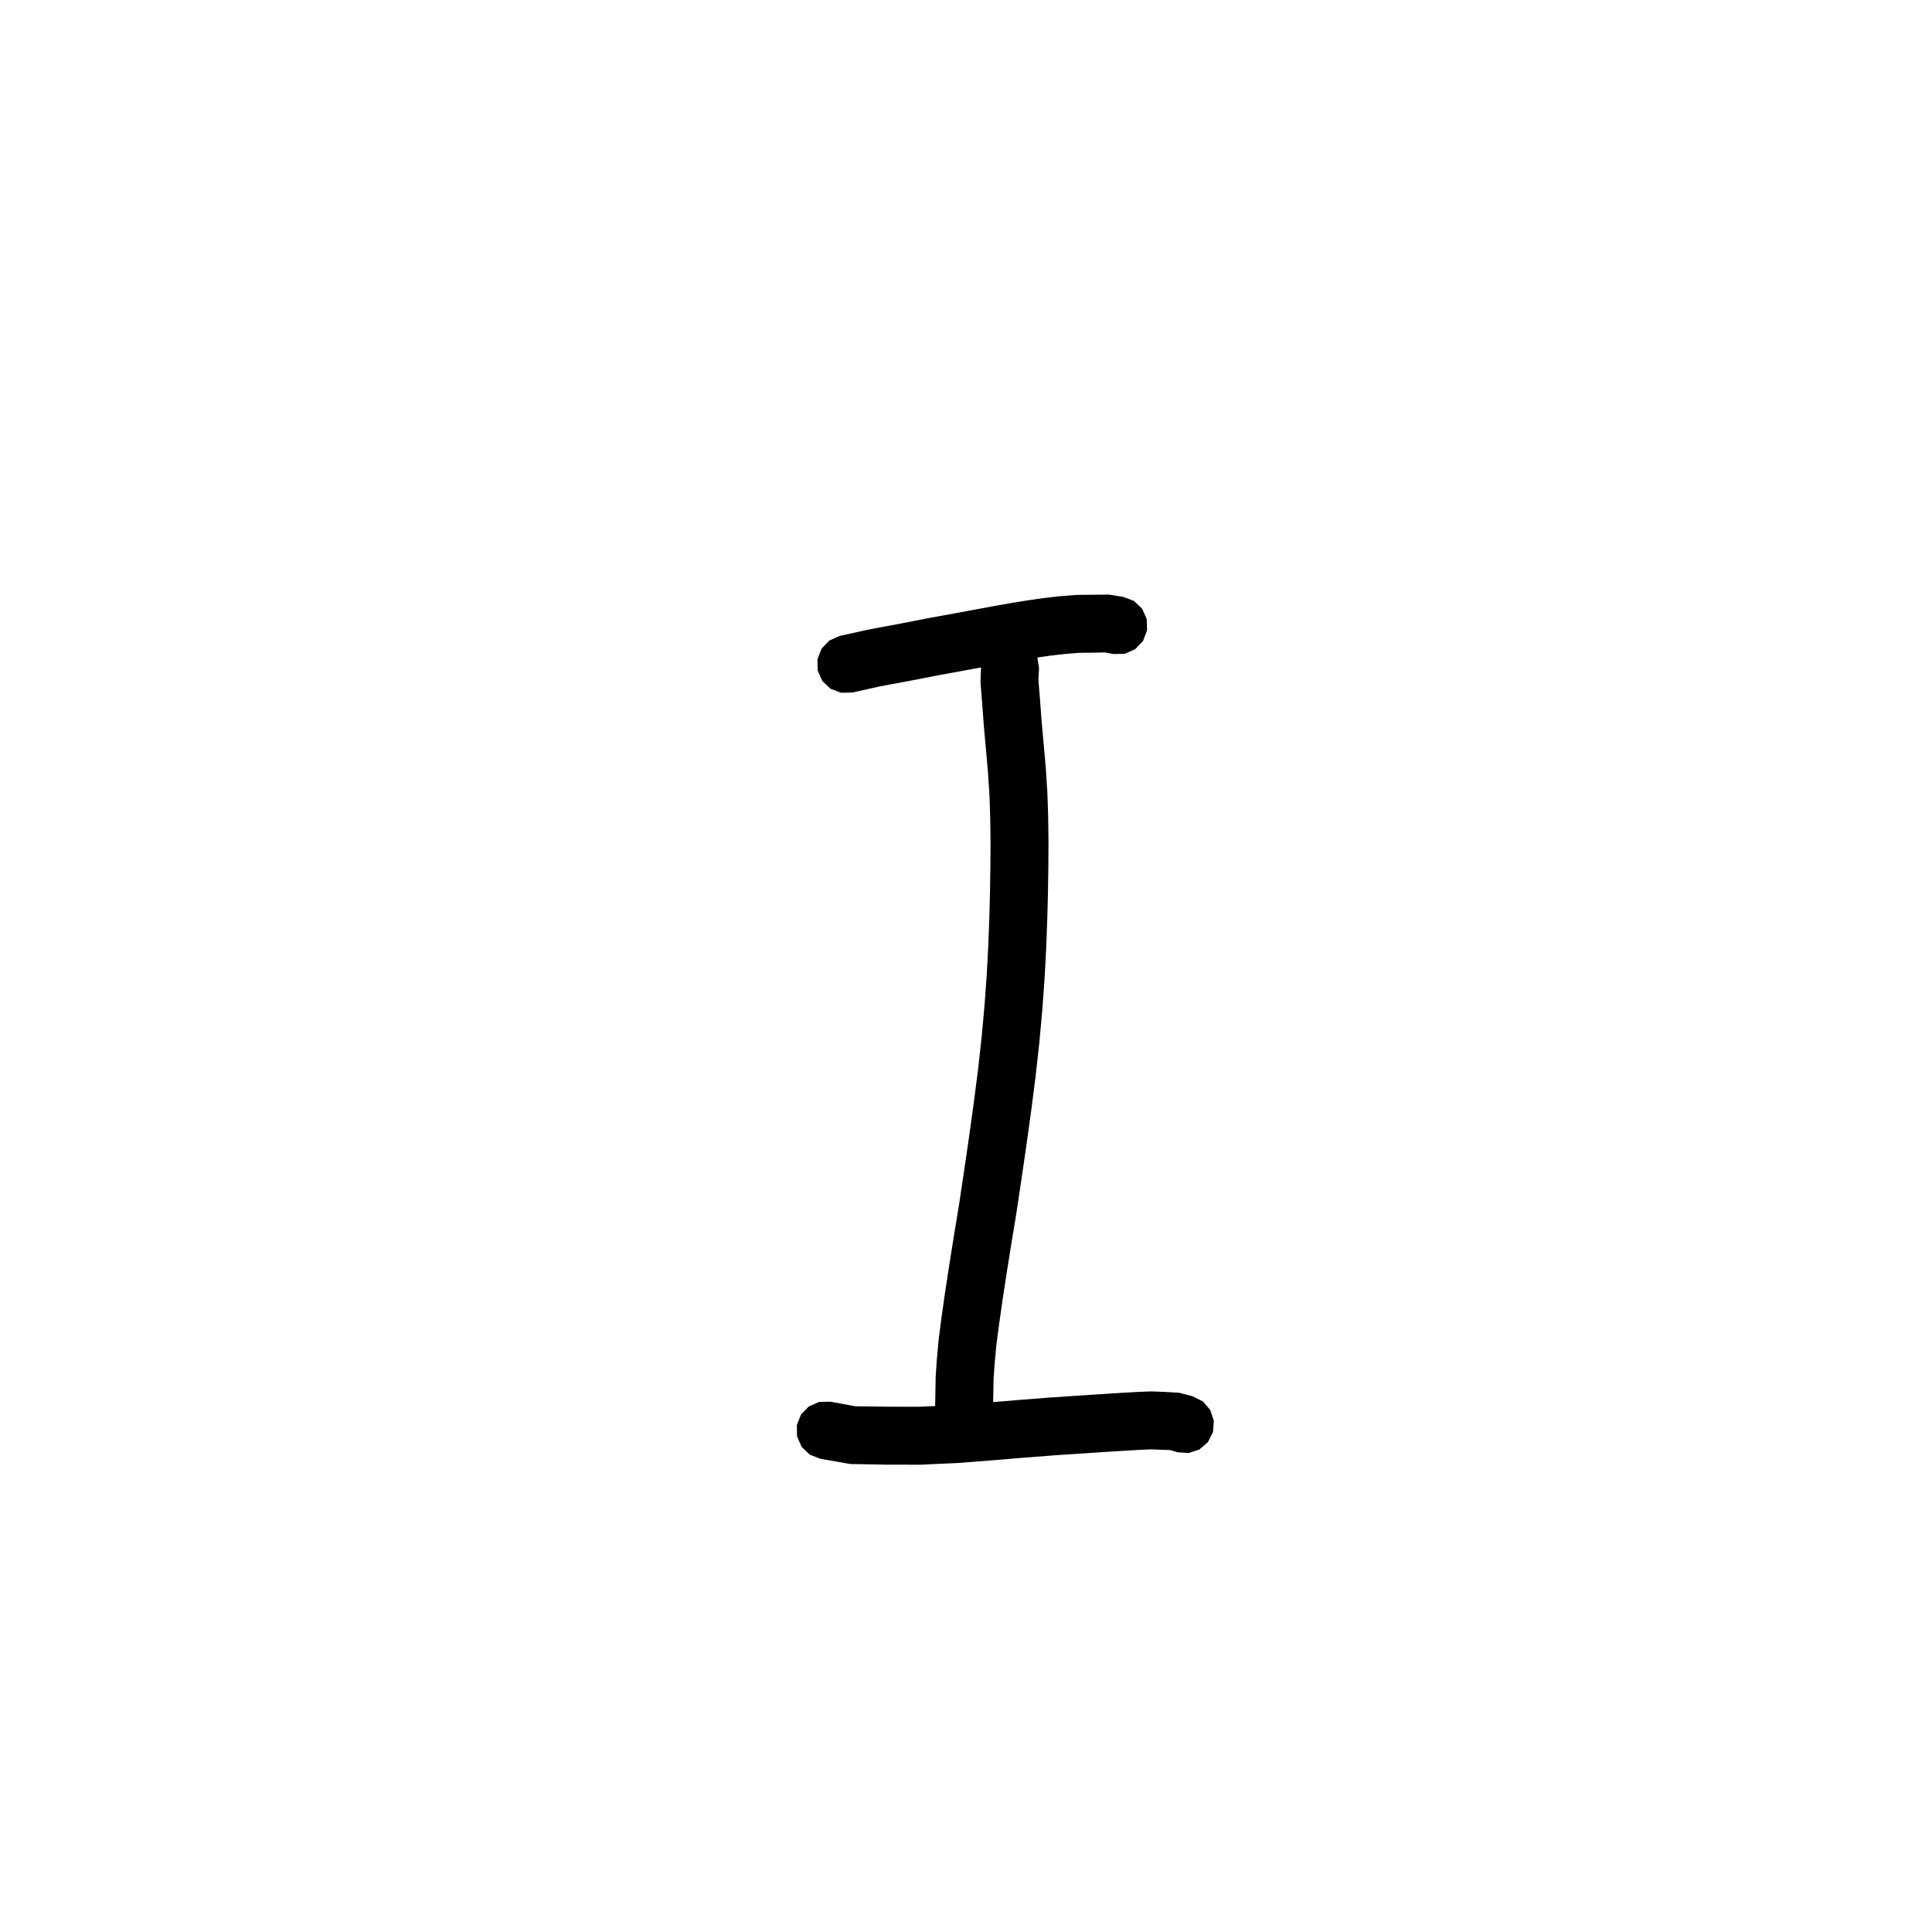
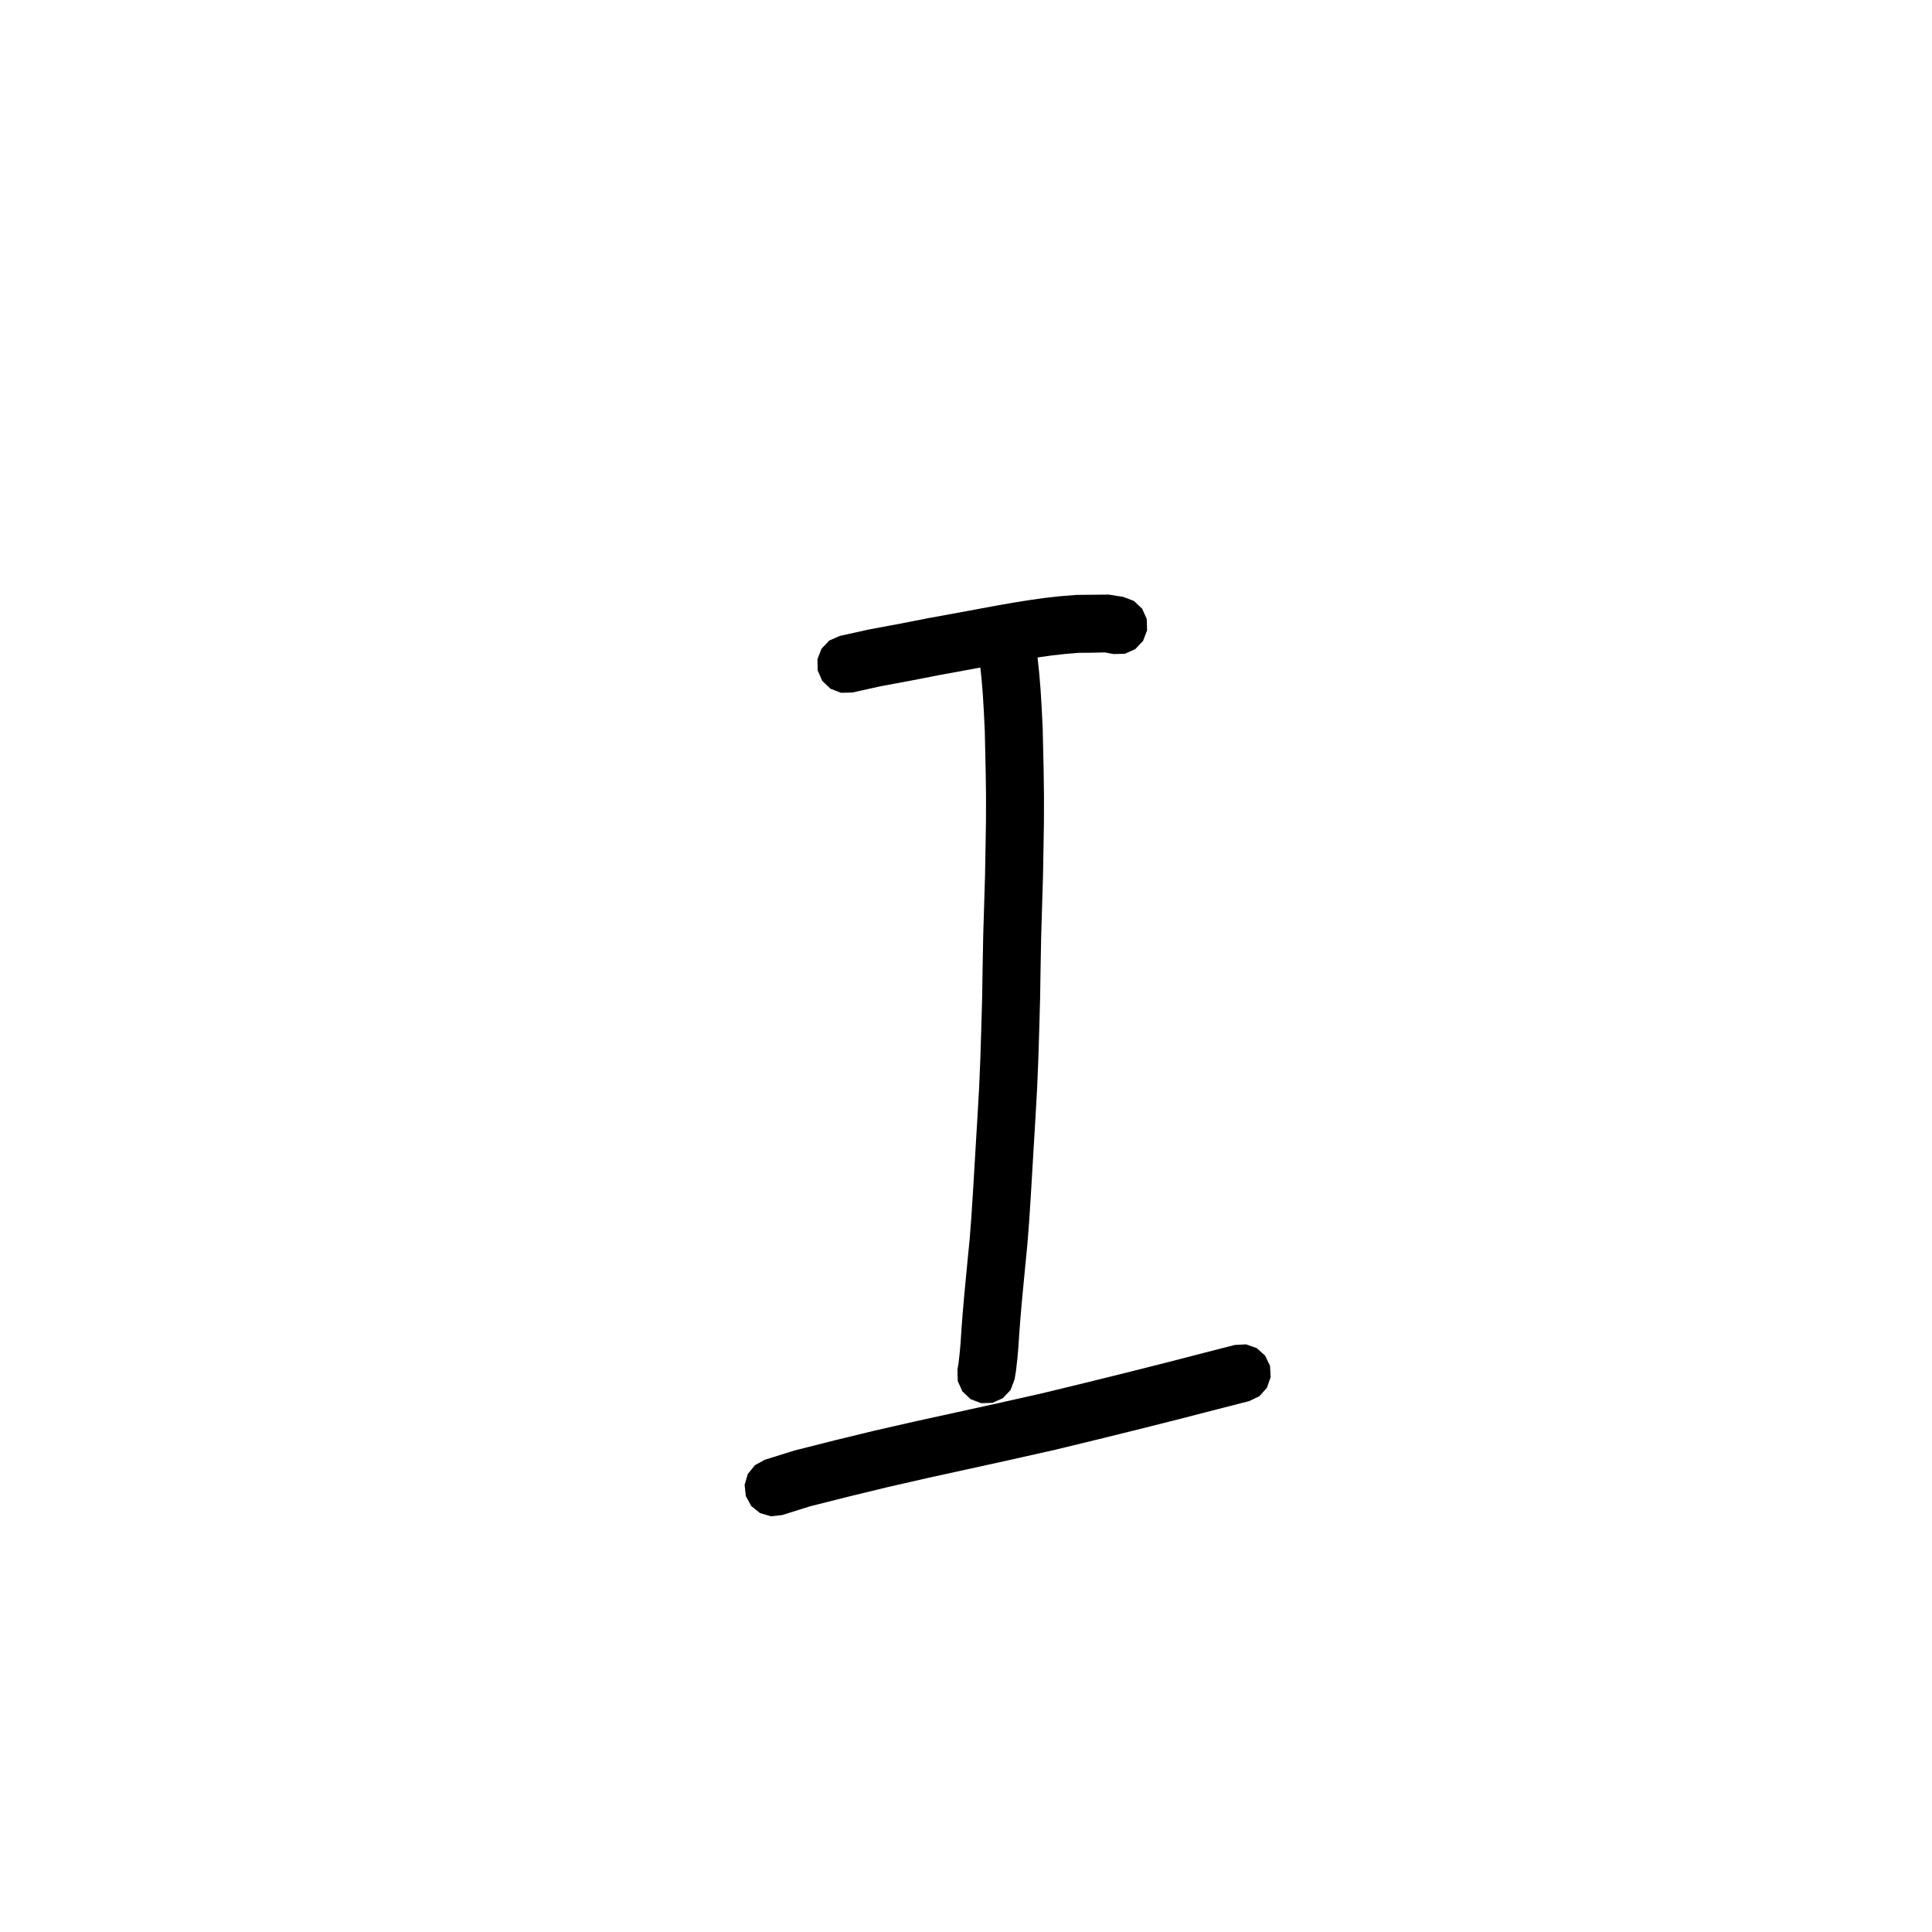
<svg xmlns="http://www.w3.org/2000/svg" viewBox="0 0 300 300" width="300" height="300">
  <path d="M 132.339 107.536 L 136.71 106.566 L 141.467 105.681 L 145.779 104.838 L 149.803 104.104 L 153.324 103.453 L 156.177 102.922 L 158.781 102.466 L 161.138 102.089 L 163.271 101.784 L 165.482 101.537 L 167.569 101.369 L 169.553 101.354 L 171.578 101.309 L 172.929 101.562 L 174.684 101.513 L 176.286 100.795 L 177.492 99.519 L 178.118 97.878 L 178.068 96.123 L 177.351 94.521 L 176.075 93.315 L 174.434 92.689 L 172.161 92.328 L 169.443 92.354 L 167.157 92.378 L 164.624 92.578 L 162.138 92.856 L 159.787 93.191 L 157.291 93.591 L 154.576 94.066 L 151.683 94.603 L 148.178 95.252 L 144.107 95.994 L 139.781 96.84 L 134.917 97.747 L 130.39 98.75 L 128.783 99.457 L 127.569 100.726 L 126.933 102.362 L 126.972 104.118 L 127.679 105.725 L 128.947 106.939 L 130.584 107.575 Z" fill="black" fill-rule="nonzero" />
-   <path d="M 152.347 103.332 L 152.247 105.856 L 152.53 109.475 L 152.765 112.675 L 153.098 116.356 L 153.413 119.909 L 153.639 123.408 L 153.76 126.922 L 153.808 130.599 L 153.789 134.292 L 153.731 138.265 L 153.626 142.387 L 153.463 146.791 L 153.224 151.303 L 152.881 156.071 L 152.433 160.993 L 151.86 166.18 L 151.188 171.379 L 150.446 176.739 L 149.683 181.965 L 148.922 187.05 L 148.139 191.802 L 147.417 196.331 L 146.771 200.55 L 146.211 204.481 L 145.761 207.939 L 145.475 211.057 L 145.291 213.758 L 145.248 216.034 L 145.212 218.342 L 145.432 220.365 L 145.968 222.037 L 147.102 223.376 L 148.664 224.18 L 150.414 224.325 L 152.086 223.789 L 153.425 222.654 L 154.229 221.093 L 154.374 219.343 L 154.205 217.968 L 154.247 216.2 L 154.282 214.167 L 154.446 211.782 L 154.705 208.941 L 155.128 205.702 L 155.674 201.868 L 156.309 197.722 L 157.023 193.243 L 157.813 188.445 L 158.586 183.281 L 159.356 178.006 L 160.109 172.573 L 160.796 167.251 L 161.387 161.898 L 161.851 156.803 L 162.207 151.866 L 162.454 147.196 L 162.621 142.67 L 162.729 138.446 L 162.788 134.382 L 162.808 130.564 L 162.758 126.709 L 162.628 122.963 L 162.387 119.222 L 162.062 115.553 L 161.735 111.935 L 161.504 108.788 L 161.243 105.575 L 161.338 103.731 L 161.072 101.996 L 160.162 100.494 L 158.747 99.455 L 157.042 99.036 L 155.306 99.302 L 153.805 100.211 L 152.765 101.626 Z" fill="black" fill-rule="nonzero" />
-   <path d="M 127.37 226.516 L 132.016 227.329 L 137.584 227.43 L 142.929 227.439 L 148.575 227.18 L 153.997 226.766 L 159.136 226.339 L 163.826 225.973 L 167.883 225.703 L 171.438 225.47 L 174.48 225.277 L 176.938 225.134 L 178.807 225.053 L 180.481 225.126 L 181.674 225.155 L 182.816 225.501 L 184.567 225.63 L 186.234 225.08 L 187.564 223.934 L 188.354 222.366 L 188.484 220.615 L 187.934 218.948 L 186.788 217.618 L 185.22 216.828 L 183.095 216.268 L 180.878 216.135 L 178.785 216.053 L 176.482 216.146 L 173.931 216.294 L 170.859 216.489 L 167.29 216.722 L 163.174 216.996 L 158.412 217.368 L 153.282 217.794 L 148.027 218.196 L 142.725 218.441 L 137.666 218.431 L 132.816 218.364 L 128.954 217.656 L 127.198 217.691 L 125.589 218.394 L 124.372 219.659 L 123.732 221.294 L 123.766 223.05 L 124.47 224.659 L 125.735 225.876 Z" fill="black" fill-rule="nonzero" />
+   <path d="M 151.881 100.41 L 152.125 102.73 L 152.411 105.382 L 152.615 107.904 L 152.776 110.577 L 152.918 113.51 L 152.984 116.578 L 153.061 120.032 L 153.109 123.684 L 153.099 127.617 L 153.032 131.726 L 152.955 135.985 L 152.82 140.451 L 152.674 145.233 L 152.585 150.032 L 152.508 154.892 L 152.373 159.711 L 152.229 164.339 L 152.047 168.679 L 151.797 173.141 L 151.535 177.473 L 151.292 181.589 L 151.06 185.449 L 150.82 189.167 L 150.564 192.469 L 150.257 195.581 L 149.965 198.628 L 149.691 201.524 L 149.474 204.077 L 149.296 206.386 L 149.162 208.501 L 149.016 210.123 L 148.84 211.697 L 148.668 212.698 L 148.719 214.453 L 149.438 216.055 L 150.715 217.26 L 152.356 217.885 L 154.111 217.834 L 155.713 217.116 L 156.918 215.839 L 157.543 214.198 L 157.759 212.902 L 157.971 211.027 L 158.136 209.175 L 158.274 207.02 L 158.445 204.806 L 158.655 202.331 L 158.925 199.481 L 159.215 196.452 L 159.529 193.255 L 159.797 189.802 L 160.043 186.009 L 160.276 182.124 L 160.519 178.009 L 160.781 173.664 L 161.036 169.12 L 161.223 164.666 L 161.369 159.977 L 161.506 155.09 L 161.584 150.186 L 161.671 145.454 L 161.816 140.725 L 161.952 136.203 L 162.031 131.882 L 162.099 127.703 L 162.109 123.638 L 162.06 119.874 L 161.982 116.38 L 161.912 113.197 L 161.763 110.093 L 161.593 107.272 L 161.371 104.534 L 161.074 101.778 L 160.832 99.471 L 160.312 97.794 L 159.19 96.444 L 157.636 95.626 L 155.887 95.465 L 154.21 95.985 L 152.86 97.108 L 152.042 98.661 Z" fill="black" fill-rule="nonzero" />
+   <path d="M 121.454 235.26 L 125.743 233.911 L 131.913 232.355 L 137.82 230.922 L 144.197 229.467 L 150.741 228.034 L 157.15 226.624 L 163.884 225.109 L 170.569 223.487 L 177.062 221.881 L 183.131 220.351 L 189.167 218.793 L 193.966 217.565 L 195.549 216.806 L 196.722 215.499 L 197.305 213.843 L 197.21 212.09 L 196.451 210.507 L 195.144 209.334 L 193.488 208.751 L 191.735 208.846 L 186.925 210.077 L 180.906 211.631 L 174.882 213.149 L 168.428 214.745 L 161.835 216.345 L 155.195 217.839 L 148.812 219.244 L 142.234 220.684 L 135.76 222.16 L 129.749 223.619 L 123.334 225.24 L 118.759 226.673 L 117.218 227.516 L 116.117 228.884 L 115.624 230.569 L 115.813 232.314 L 116.655 233.855 L 118.023 234.956 L 119.708 235.449 Z" fill="black" fill-rule="nonzero" />
</svg>
